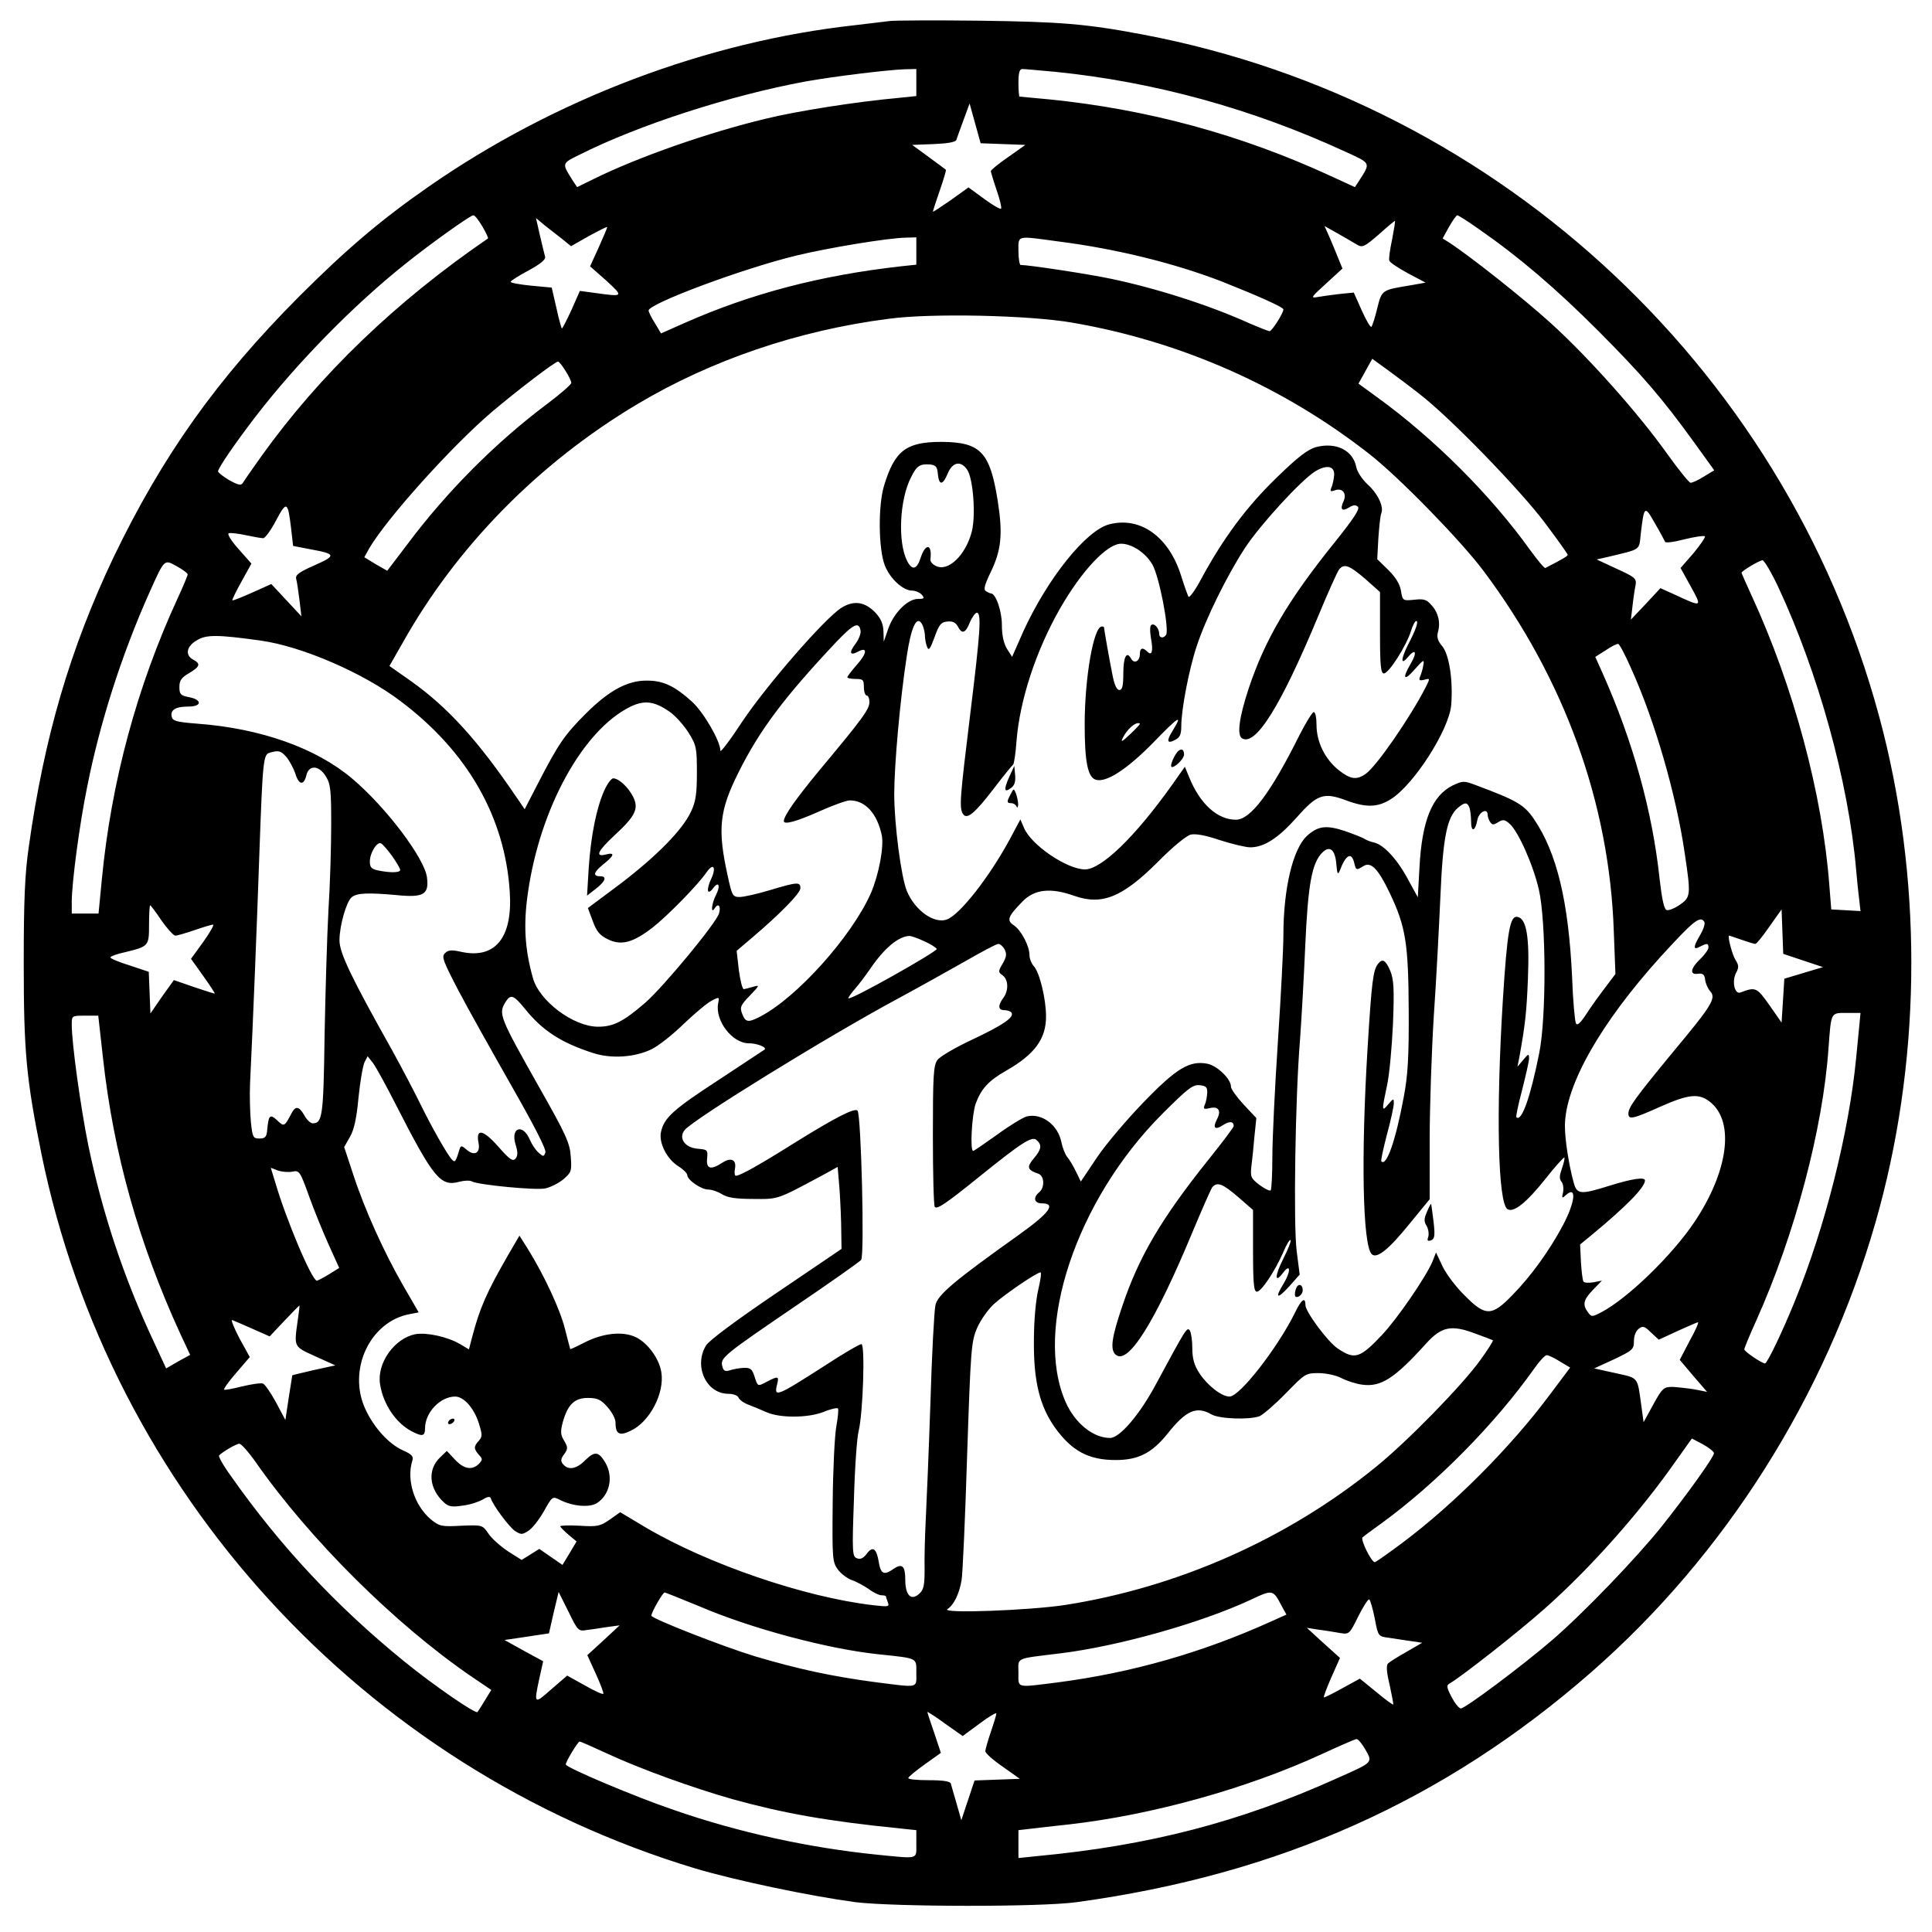
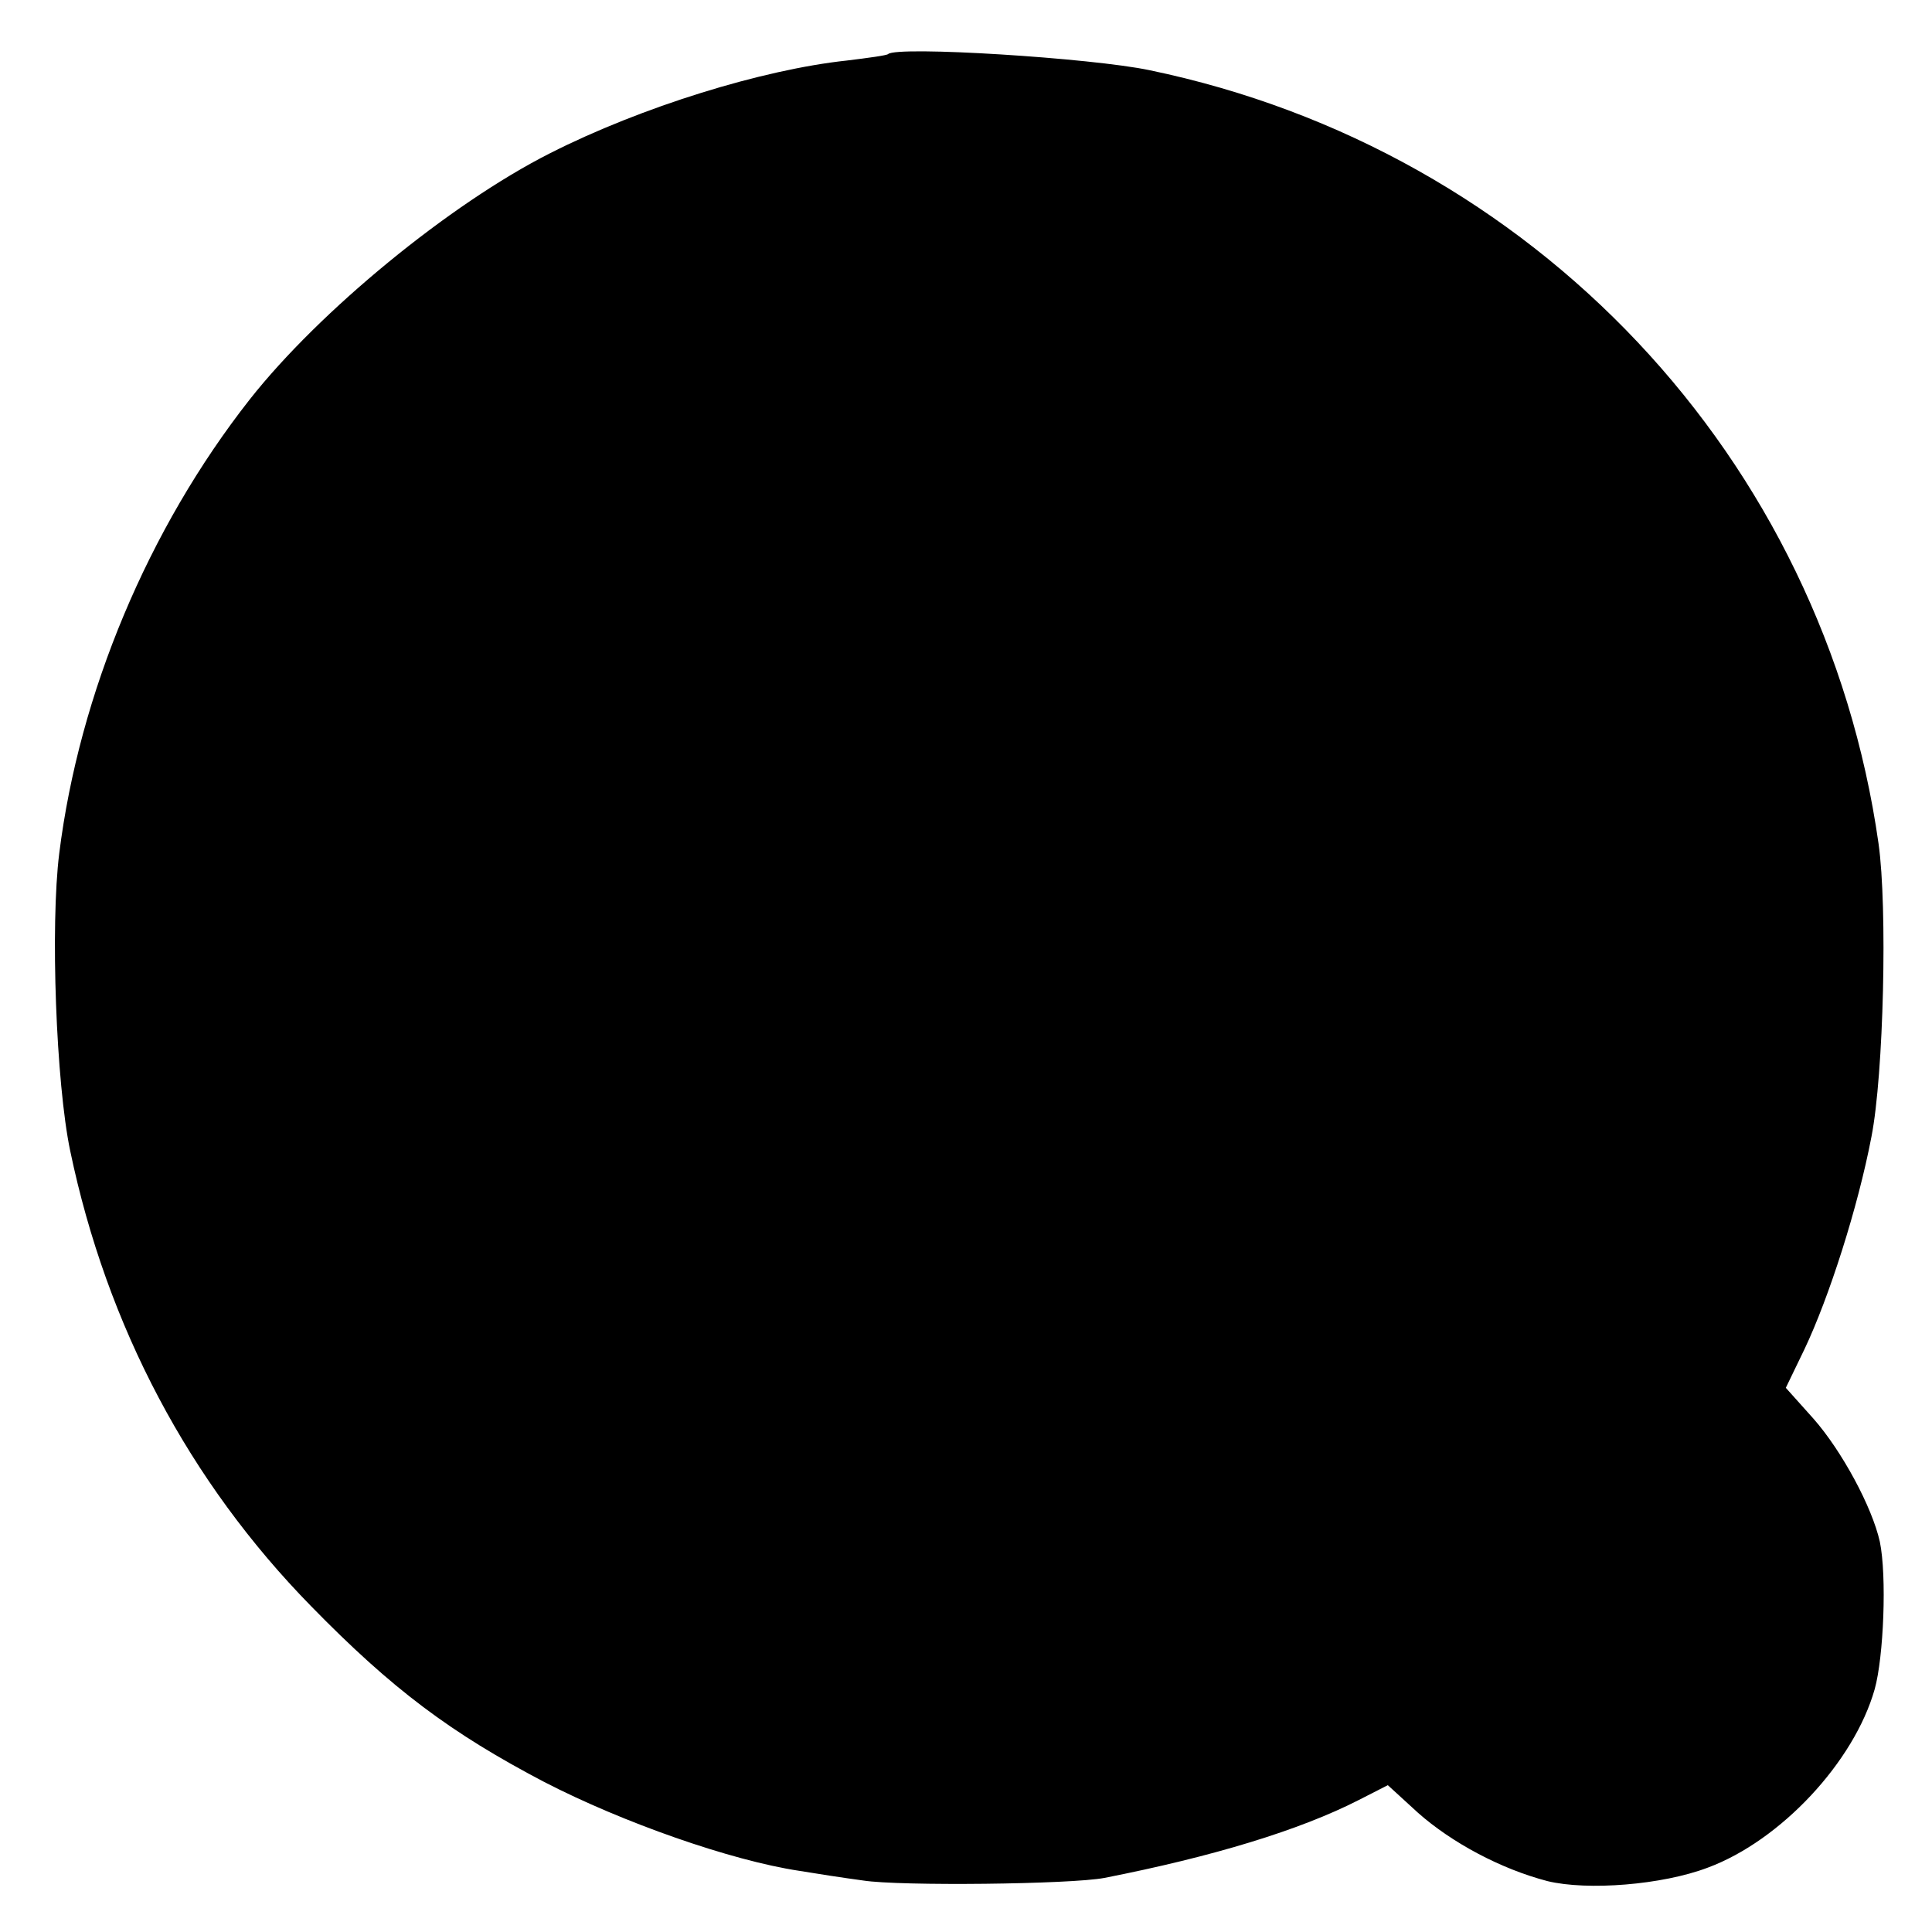
- <svg xmlns="http://www.w3.org/2000/svg" version="1.0" width="700pt" height="700pt" viewBox="0 0 700 700" preserveAspectRatio="xMidYMid meet">
-   <g transform="translate(0,700) scale(0.1,-0.1)" fill="#000000" stroke="none">
-     <path d="M3225 6924 c-16 -2 -73 -9 -125 -15 -540 -59 -1091 -268 -1548 -586 -171 -119 -296 -225 -468 -397 -298 -299 -496 -578 -673 -946 -157 -331 -251 -650 -307 -1050 -14 -97 -18 -192 -18 -420 0 -321 9 -418 64 -690 250 -1226 1166 -2227 2370 -2590 148 -44 416 -100 580 -122 140 -17 670 -18 800 0 734 100 1333 368 1865 833 485 424 849 999 1030 1629 163 567 173 1198 29 1775 -324 1290 -1377 2283 -2684 2530 -206 39 -298 46 -590 50 -162 2 -308 1 -325 -1z m95 -223 l0 -49 -67 -7 c-146 -13 -364 -47 -478 -75 -209 -50 -463 -139 -625 -219 l-59 -29 -14 21 c-42 66 -43 64 22 96 212 107 544 215 821 266 100 18 297 42 358 44 l42 1 0 -49z m501 39 c360 -36 716 -134 1052 -289 96 -44 94 -39 50 -108 l-14 -21 -87 40 c-325 150 -663 242 -1021 278 -57 5 -105 10 -107 10 -2 0 -4 23 -4 50 0 36 4 50 14 50 8 0 60 -5 117 -10z m-187 -262 l81 -3 -62 -44 c-35 -24 -63 -47 -63 -51 0 -3 9 -34 21 -69 12 -34 19 -65 16 -67 -3 -3 -31 13 -62 36 l-56 41 -64 -46 c-36 -25 -65 -44 -65 -42 0 2 11 37 25 77 14 40 24 74 22 75 -1 1 -29 22 -62 46 l-60 44 78 3 c50 2 79 7 82 15 2 7 14 39 26 72 l22 60 20 -72 20 -72 81 -3z m-1886 -299 c13 -22 22 -42 20 -43 -333 -228 -609 -493 -821 -789 -32 -45 -62 -88 -66 -95 -7 -12 -15 -11 -50 8 -22 13 -41 28 -41 32 0 12 64 105 137 200 149 193 353 402 543 553 95 76 233 174 245 175 6 0 20 -19 33 -41z m3613 -11 c145 -101 276 -213 430 -367 162 -163 229 -241 348 -405 l72 -100 -38 -23 c-21 -13 -42 -23 -48 -22 -5 0 -43 47 -84 104 -102 144 -285 350 -422 474 -98 89 -290 241 -368 292 l-24 15 23 42 c13 23 27 42 30 42 4 0 40 -23 81 -52z m-3324 -34 l32 -26 65 37 c37 20 66 35 66 32 0 -3 -14 -36 -31 -74 l-31 -68 59 -52 c64 -59 63 -59 -44 -44 l-52 7 -30 -68 c-17 -37 -33 -68 -35 -68 -2 0 -11 33 -20 74 l-17 74 -75 7 c-40 4 -74 10 -74 14 0 3 29 22 65 41 44 24 63 40 60 50 -2 8 -11 43 -19 78 l-14 62 31 -26 c18 -14 46 -36 64 -50z m3007 -1 c-8 -37 -13 -72 -10 -78 2 -6 32 -26 67 -45 l64 -34 -50 -9 c-109 -18 -108 -16 -125 -84 -8 -34 -18 -64 -21 -67 -3 -4 -19 23 -35 59 l-29 65 -50 -5 c-27 -3 -63 -8 -80 -11 -28 -5 -26 -2 30 49 l59 54 -16 39 c-8 21 -23 56 -32 77 l-17 38 48 -27 c26 -15 58 -33 69 -40 20 -12 27 -9 79 36 31 28 58 50 59 50 2 0 -3 -30 -10 -67z m-1724 -42 l0 -50 -57 -6 c-292 -33 -542 -99 -780 -204 l-88 -39 -22 37 c-13 20 -23 41 -23 46 1 25 341 152 535 199 115 28 333 64 398 65 l37 1 0 -49z m516 34 c212 -27 423 -80 591 -145 131 -52 223 -93 223 -101 0 -14 -42 -79 -50 -79 -4 0 -37 13 -72 28 -145 66 -340 128 -503 162 -80 17 -297 50 -327 50 -4 0 -8 23 -8 50 0 59 -10 56 146 35z m49 -294 c395 -68 766 -232 1079 -478 107 -84 333 -316 413 -424 292 -391 454 -839 470 -1301 l6 -157 -40 -53 c-22 -29 -53 -72 -68 -96 -20 -30 -31 -39 -35 -30 -4 7 -11 83 -14 168 -13 274 -55 450 -138 572 -36 53 -63 68 -210 123 -45 17 -48 16 -85 -1 -74 -37 -111 -127 -120 -297 l-6 -108 -34 62 c-39 74 -88 127 -123 136 -14 3 -29 9 -35 13 -5 4 -38 17 -72 29 -67 22 -97 19 -137 -17 -51 -46 -86 -190 -86 -360 0 -48 -9 -222 -20 -387 -11 -165 -20 -352 -20 -416 0 -64 -3 -118 -6 -122 -4 -3 -22 6 -41 20 -31 24 -33 29 -29 67 3 23 8 71 11 108 l7 67 -46 49 c-25 27 -46 56 -46 65 0 28 -50 76 -86 83 -64 12 -111 -16 -230 -139 -60 -62 -136 -151 -169 -200 l-59 -88 -18 37 c-10 21 -24 44 -32 53 -7 9 -16 32 -20 51 -12 64 -71 108 -126 95 -14 -4 -62 -33 -107 -66 -45 -32 -84 -59 -87 -59 -12 0 -5 130 9 171 20 54 46 83 111 120 103 59 144 115 144 196 0 63 -23 159 -44 182 -9 10 -16 28 -16 40 0 34 -30 90 -56 108 -28 18 -23 32 31 87 43 44 101 51 188 20 100 -35 174 -5 303 124 50 51 102 94 118 98 18 4 53 -2 106 -20 44 -14 93 -26 110 -26 50 0 101 33 168 108 74 84 98 92 177 63 74 -28 117 -27 165 4 83 52 211 252 218 341 7 88 -7 181 -32 212 -17 20 -21 34 -16 52 10 35 1 71 -24 98 -17 20 -28 23 -62 19 -41 -4 -42 -4 -48 32 -4 25 -19 49 -46 76 l-40 39 4 75 c3 42 7 83 11 92 9 24 -13 71 -51 105 -19 18 -37 45 -40 62 -12 61 -74 91 -146 72 -31 -9 -66 -36 -145 -113 -107 -104 -191 -217 -271 -365 -22 -41 -42 -69 -46 -64 -3 6 -15 39 -26 74 -44 143 -148 218 -262 188 -84 -23 -222 -195 -310 -387 l-41 -93 -19 30 c-12 20 -18 50 -18 86 0 50 -22 114 -40 114 -3 0 -11 4 -18 8 -9 6 -5 22 17 68 39 80 45 138 26 259 -28 177 -62 213 -203 214 -129 0 -170 -31 -209 -159 -22 -73 -20 -231 3 -289 19 -48 66 -91 99 -91 12 0 28 -7 35 -15 11 -13 8 -15 -14 -15 -37 0 -87 -50 -107 -106 l-17 -49 -1 37 c-1 27 -9 46 -28 67 -39 41 -79 47 -124 19 -60 -37 -274 -284 -360 -413 -43 -66 -79 -113 -79 -105 0 35 -60 138 -102 177 -63 57 -104 77 -163 77 -71 1 -137 -35 -221 -118 -79 -79 -100 -110 -173 -251 l-50 -97 -28 41 c-141 208 -250 328 -385 424 l-77 54 48 84 c195 348 492 651 849 864 268 160 584 268 912 310 155 21 509 13 665 -14z m1260 -260 c110 -85 362 -345 453 -466 45 -60 82 -112 82 -115 0 -5 -15 -14 -81 -48 -4 -1 -28 28 -55 65 -141 197 -346 403 -556 555 l-66 48 25 45 25 45 51 -37 c29 -21 84 -62 122 -92z m-3096 85 c12 -18 21 -38 21 -43 0 -6 -39 -40 -87 -76 -187 -140 -365 -319 -507 -509 l-73 -96 -42 24 -41 25 17 31 c65 111 302 374 448 498 89 75 226 180 237 180 3 0 16 -15 27 -34z m1349 -373 c4 -43 18 -42 36 2 18 42 48 47 71 12 21 -33 31 -164 16 -223 -22 -86 -87 -148 -131 -124 -12 6 -20 16 -19 23 7 56 -17 61 -35 7 -14 -44 -31 -48 -49 -13 -35 68 -28 223 14 304 20 41 32 49 69 46 20 -2 26 -8 28 -34z m1436 -3 c-1 -14 -5 -34 -9 -44 -7 -16 -5 -18 10 -13 28 11 46 -10 33 -39 -14 -30 -6 -39 21 -22 14 9 24 9 31 2 8 -8 -17 -45 -81 -125 -171 -212 -255 -354 -315 -534 -34 -103 -43 -168 -24 -180 49 -30 140 116 275 440 36 87 71 165 77 172 18 22 37 15 94 -34 l54 -48 0 -147 c0 -121 3 -148 14 -148 18 0 82 101 98 153 6 20 15 37 19 37 10 0 -1 -32 -31 -89 -25 -51 -25 -73 1 -42 28 34 35 18 10 -24 -32 -55 -24 -65 15 -20 32 36 35 37 31 15 -2 -14 -8 -33 -12 -42 -5 -13 -2 -15 15 -11 22 6 22 6 5 -28 -56 -109 -178 -286 -217 -313 -33 -23 -55 -20 -98 14 -49 39 -80 102 -80 163 0 26 -4 47 -10 47 -5 0 -28 -37 -51 -82 -105 -211 -178 -308 -231 -308 -67 0 -130 57 -169 153 l-16 39 -48 -68 c-134 -188 -255 -304 -314 -304 -65 0 -196 89 -221 151 l-13 30 -39 -73 c-75 -138 -179 -270 -226 -289 -46 -18 -116 31 -146 102 -21 50 -46 243 -46 352 0 105 21 341 45 497 16 108 36 151 55 120 5 -8 10 -26 11 -40 0 -14 4 -34 8 -44 6 -15 11 -8 27 35 16 45 23 55 46 57 19 2 30 -3 38 -17 15 -30 28 -26 44 14 8 19 20 35 25 35 18 0 13 -69 -24 -370 -37 -302 -40 -337 -26 -359 14 -22 42 1 111 91 35 46 67 85 71 88 3 3 9 41 12 85 12 150 71 328 157 479 79 138 171 236 222 236 39 0 89 -33 113 -75 25 -42 62 -235 50 -255 -9 -14 -25 -12 -25 3 0 20 -17 40 -28 33 -6 -3 -6 -22 -2 -48 9 -47 4 -66 -13 -49 -17 17 -27 13 -27 -8 0 -27 -21 -38 -32 -17 -16 29 -28 6 -28 -55 0 -44 -4 -59 -14 -59 -10 0 -18 18 -25 53 -11 54 -31 168 -31 174 0 2 -4 3 -8 3 -30 0 -62 -187 -62 -355 0 -134 11 -191 40 -200 37 -12 113 37 208 134 93 96 109 106 71 44 -24 -38 -21 -50 10 -33 16 8 21 20 21 49 0 60 28 207 56 290 33 101 111 258 175 356 56 85 203 245 254 277 41 25 70 20 69 -12z m-3779 -197 l7 -61 62 -12 c94 -17 95 -23 16 -58 -57 -25 -70 -35 -67 -49 3 -10 8 -45 12 -77 l7 -59 -55 59 -54 58 -69 -31 c-38 -17 -70 -30 -72 -28 -2 1 13 32 33 68 l36 65 -47 53 c-26 29 -42 55 -35 57 6 2 34 -1 61 -7 28 -6 57 -11 64 -11 6 0 28 29 46 64 39 73 43 70 55 -31z m4978 -46 c1 -5 33 -1 70 9 37 9 70 14 74 11 3 -3 -16 -31 -41 -61 l-47 -54 37 -67 c42 -76 42 -76 -59 -29 l-51 23 -53 -57 -54 -57 6 50 c3 28 8 61 11 75 4 24 -2 29 -68 59 l-73 34 40 9 c124 30 113 22 120 86 12 100 14 102 51 36 19 -32 35 -63 37 -67z m-5353 -118 c0 -4 -16 -43 -36 -86 -148 -321 -241 -666 -275 -1019 l-12 -124 -49 0 -48 0 0 43 c0 68 28 281 56 417 46 232 125 478 224 700 57 127 54 124 101 98 22 -12 39 -25 39 -29z m5763 -46 c145 -311 254 -704 282 -1023 3 -36 8 -84 11 -108 l5 -43 -53 3 -53 3 -7 88 c-25 330 -129 718 -282 1050 -20 43 -36 80 -36 82 0 6 65 45 76 45 6 0 32 -44 57 -97z m-3325 -158 c2 -9 -6 -31 -18 -47 -25 -33 -21 -45 9 -29 35 19 33 -6 -4 -47 -19 -22 -35 -42 -35 -46 0 -3 14 -6 30 -6 27 0 30 -3 30 -30 0 -16 5 -30 10 -30 6 0 10 -11 10 -24 0 -26 -25 -60 -182 -248 -85 -103 -128 -164 -128 -183 0 -14 45 -2 128 35 49 22 99 40 111 40 56 0 99 -47 116 -127 8 -42 -11 -143 -40 -210 -70 -157 -268 -378 -402 -447 -43 -22 -52 -20 -64 11 -9 23 -6 31 28 66 35 36 36 39 13 32 -14 -4 -29 -8 -35 -9 -5 0 -13 31 -18 69 l-8 70 53 45 c106 90 178 164 178 182 0 23 -10 23 -110 -7 -46 -14 -96 -25 -110 -25 -25 0 -28 5 -43 75 -38 171 -31 237 39 377 77 154 165 271 353 471 64 67 83 76 89 42z m-2173 -36 c149 -21 372 -117 507 -220 242 -182 378 -420 395 -691 11 -167 -54 -245 -179 -216 -32 7 -45 6 -56 -6 -13 -12 -6 -29 48 -133 34 -65 121 -220 192 -345 85 -149 128 -233 124 -244 -6 -16 -8 -15 -25 0 -11 10 -24 30 -31 46 -25 60 -71 46 -52 -17 9 -28 8 -40 0 -51 -10 -11 -21 -4 -63 44 -55 62 -82 67 -71 12 7 -36 -16 -48 -44 -23 -16 14 -20 15 -24 4 -15 -49 -17 -52 -28 -41 -16 16 -74 118 -115 202 -20 41 -66 129 -103 196 -147 262 -190 351 -190 397 0 53 25 140 44 156 19 16 61 17 162 8 99 -10 119 2 111 64 -9 70 -149 255 -271 358 -131 111 -332 182 -561 199 -77 6 -90 10 -93 26 -5 24 14 36 61 36 49 0 50 25 2 34 -31 6 -35 11 -35 37 0 23 7 34 35 50 40 24 43 34 15 49 -30 16 -25 48 13 70 34 21 74 21 232 -1z m4965 -101 c86 -190 163 -457 194 -669 23 -153 22 -160 -19 -188 -19 -13 -40 -21 -47 -18 -9 3 -17 43 -25 113 -26 245 -97 500 -207 746 l-26 58 38 24 c20 14 41 24 45 23 5 -1 26 -41 47 -89z m-3485 -156 c22 -15 53 -50 70 -77 28 -45 30 -55 30 -144 0 -76 -4 -105 -21 -141 -31 -67 -124 -161 -256 -262 l-118 -88 18 -48 c13 -36 25 -51 54 -65 48 -24 91 -13 162 42 53 41 167 157 197 202 25 35 35 15 15 -27 -18 -39 -13 -60 8 -32 20 27 27 9 11 -23 -17 -32 -21 -75 -5 -49 13 20 23 6 15 -20 -12 -37 -200 -264 -267 -323 -79 -68 -115 -87 -171 -87 -89 0 -213 93 -236 176 -30 106 -35 196 -18 311 44 306 199 587 370 672 51 25 87 21 142 -17z m1705 -45 c0 -2 -16 -19 -36 -38 -31 -29 -35 -30 -24 -9 13 25 38 49 53 50 4 0 7 -1 7 -3z m-3093 -119 c11 -13 26 -40 33 -61 13 -42 31 -44 40 -6 9 38 45 37 70 -3 18 -29 20 -50 20 -176 0 -78 -4 -218 -10 -310 -5 -92 -11 -297 -14 -455 -4 -292 -8 -317 -43 -317 -8 0 -22 13 -31 30 -19 33 -32 34 -47 4 -24 -46 -26 -47 -51 -23 -26 24 -31 19 -36 -36 -2 -25 -8 -30 -28 -30 -23 0 -25 4 -31 60 -3 33 -5 96 -3 140 10 203 25 576 34 840 12 333 14 352 38 358 32 9 39 7 59 -15z m4287 -184 c3 -9 6 -31 6 -50 0 -41 15 -37 23 6 6 29 37 44 37 18 0 -7 4 -19 9 -26 7 -11 12 -12 29 -1 18 11 24 10 42 -6 32 -29 86 -151 106 -240 26 -115 27 -462 1 -590 -32 -161 -64 -251 -83 -233 -2 3 7 47 21 99 13 52 25 103 25 114 0 18 -2 18 -21 -5 l-21 -25 7 35 c21 118 26 159 31 285 6 150 -5 217 -38 223 -27 5 -37 -50 -53 -303 -25 -405 -18 -735 17 -756 22 -14 69 24 136 108 36 46 68 81 70 79 2 -3 -2 -20 -9 -40 -9 -26 -10 -38 -1 -48 6 -8 8 -25 5 -39 -5 -20 -3 -22 8 -11 42 39 38 -19 -7 -105 -48 -91 -116 -186 -184 -255 -75 -78 -98 -78 -173 -2 -31 30 -67 78 -80 105 l-24 51 -13 -33 c-23 -55 -128 -208 -183 -266 -80 -85 -99 -90 -160 -49 -36 24 -117 133 -117 157 0 32 -15 21 -38 -27 -62 -126 -200 -304 -237 -304 -29 0 -80 40 -109 84 -19 29 -26 53 -26 91 0 27 -4 56 -9 64 -10 15 -14 7 -121 -191 -60 -113 -133 -198 -168 -198 -61 0 -127 53 -161 130 -117 266 39 732 349 1043 94 94 112 108 137 105 23 -2 28 -8 27 -28 -1 -14 -4 -33 -9 -43 -6 -15 -4 -17 18 -12 32 8 43 -9 26 -41 -16 -31 -7 -40 23 -20 23 15 38 13 38 -4 0 -4 -41 -59 -91 -121 -172 -215 -253 -353 -313 -532 -38 -112 -44 -155 -25 -174 44 -44 144 116 280 444 34 81 66 154 71 161 18 21 37 14 94 -35 l54 -47 0 -148 c0 -120 3 -148 14 -148 16 0 66 75 96 144 11 27 23 46 26 43 3 -3 -9 -33 -26 -67 -33 -65 -32 -93 0 -50 27 35 27 2 0 -42 -32 -52 -23 -57 20 -10 l39 44 -11 86 c-12 97 -5 556 12 762 5 69 14 222 19 340 10 226 24 303 62 341 27 27 47 11 51 -44 3 -33 5 -38 12 -22 22 58 42 69 52 31 7 -30 8 -30 34 -14 27 17 53 -9 95 -97 58 -121 68 -183 69 -425 1 -168 -3 -237 -18 -315 -29 -156 -62 -252 -81 -233 -3 2 7 46 20 97 14 51 25 102 25 113 0 19 -1 19 -20 -3 -24 -29 -24 -23 -5 66 9 39 18 140 22 225 5 129 3 161 -10 193 -17 39 -28 45 -44 25 -18 -23 -23 -62 -38 -305 -24 -391 -18 -714 15 -747 18 -18 61 16 137 110 l73 89 0 215 c0 118 7 321 15 450 9 129 19 325 24 435 9 212 24 284 63 318 25 21 34 21 42 1z m-3903 -176 c16 -23 29 -45 29 -50 0 -10 -35 -11 -79 -2 -25 5 -31 11 -31 33 0 31 27 74 41 65 6 -3 24 -24 40 -46z m-836 -233 c21 -30 44 -55 50 -55 7 0 38 9 70 20 32 11 62 20 67 20 5 0 -11 -28 -35 -62 l-45 -62 45 -63 c25 -35 43 -63 41 -63 -3 0 -37 11 -76 24 l-72 25 -43 -60 -42 -61 -3 76 -3 75 -69 23 c-39 12 -70 25 -70 29 0 4 24 13 53 19 86 21 87 22 87 100 0 39 2 70 4 70 2 0 21 -25 41 -55z m5948 -145 l72 -24 -70 -21 -70 -21 -5 -80 -5 -79 -44 63 c-46 65 -50 67 -105 46 -21 -8 -32 40 -16 71 11 20 10 28 -2 47 -12 19 -30 88 -23 88 2 0 22 -7 45 -15 23 -8 46 -15 50 -15 4 0 27 28 51 63 l44 62 3 -81 3 -80 72 -24z m-358 140 c4 -6 -3 -27 -14 -46 -27 -45 -27 -58 -2 -44 26 13 31 13 31 -3 0 -7 -13 -26 -30 -42 -36 -35 -39 -58 -7 -53 17 2 23 -3 25 -22 2 -14 10 -32 18 -41 23 -25 8 -50 -133 -219 -140 -170 -163 -202 -163 -225 0 -23 17 -19 115 25 106 47 142 50 184 15 86 -73 62 -249 -58 -430 -81 -122 -244 -280 -340 -330 -33 -17 -35 -17 -48 1 -20 27 -16 45 19 81 l32 33 -31 -6 c-17 -3 -33 -2 -36 3 -3 5 -7 37 -9 71 l-3 63 45 37 c122 101 190 170 190 195 0 13 -44 7 -125 -18 -111 -35 -122 -33 -134 13 -18 67 -31 155 -31 202 0 146 129 373 348 615 117 128 142 149 157 125z m-2829 -69 c23 -10 44 -23 48 -29 5 -8 -312 -187 -320 -179 -2 1 8 16 22 32 15 17 40 50 57 75 52 76 102 117 142 119 6 0 29 -8 51 -18z m294 -31 c8 -16 7 -27 -7 -51 -17 -29 -17 -31 0 -43 21 -16 22 -55 2 -82 -20 -27 -19 -44 4 -44 11 0 22 -4 26 -9 10 -17 -29 -44 -141 -97 -62 -29 -119 -62 -128 -75 -14 -20 -16 -59 -16 -275 0 -138 3 -254 7 -257 9 -9 40 12 153 103 161 130 198 154 215 140 21 -18 19 -34 -10 -68 -26 -31 -23 -41 18 -55 21 -8 23 -50 2 -67 -23 -19 -18 -40 10 -40 53 0 27 -35 -82 -113 -236 -168 -297 -219 -304 -257 -4 -19 -13 -179 -18 -355 -6 -176 -14 -367 -17 -425 -3 -58 -5 -137 -4 -176 0 -58 -3 -74 -20 -89 -29 -26 -50 -5 -50 51 0 50 -11 61 -42 40 -35 -25 -47 -19 -54 24 -8 50 -22 60 -44 30 -12 -16 -23 -21 -35 -16 -17 6 -18 21 -11 214 3 114 11 225 17 247 16 66 24 315 10 315 -7 0 -67 -35 -134 -79 -175 -112 -184 -116 -171 -65 7 28 3 29 -37 8 -35 -18 -33 -19 -46 21 -8 25 -15 30 -39 29 -16 -1 -39 -5 -50 -9 -17 -5 -23 -2 -27 15 -8 30 4 40 267 219 124 84 230 159 236 166 13 15 0 528 -13 541 -11 11 -82 -26 -227 -116 -132 -83 -199 -120 -214 -120 -4 0 -6 12 -3 26 6 33 -15 42 -48 20 -40 -26 -57 -21 -53 17 3 31 1 32 -35 35 -46 4 -70 39 -46 68 32 39 518 339 769 474 74 40 185 102 245 136 61 35 115 64 122 64 7 0 17 -9 23 -20z m-1739 -214 c64 -80 132 -124 247 -161 66 -22 151 -16 212 13 25 12 77 53 117 92 40 38 85 76 101 84 28 15 29 14 24 -9 -12 -63 51 -145 111 -145 31 0 67 -15 57 -23 -3 -2 -77 -51 -165 -109 -166 -108 -199 -138 -210 -189 -9 -39 21 -98 62 -124 18 -11 32 -25 33 -32 0 -18 50 -53 77 -53 13 0 35 -8 49 -17 19 -12 49 -17 112 -17 93 -1 86 -3 247 83 l60 33 7 -84 c3 -46 6 -112 6 -148 l1 -65 -236 -160 c-146 -99 -243 -171 -255 -190 -45 -74 0 -174 80 -175 19 0 35 -6 38 -14 3 -8 20 -20 37 -26 18 -7 47 -19 65 -27 48 -21 148 -21 205 1 26 11 50 16 53 13 3 -2 0 -33 -6 -66 -6 -34 -12 -158 -13 -275 -2 -203 -1 -216 19 -243 11 -15 34 -32 50 -38 16 -5 43 -20 61 -32 17 -13 38 -23 47 -23 9 0 16 -2 16 -4 0 -2 3 -12 7 -22 6 -16 1 -16 -53 -10 -250 29 -599 149 -825 282 l-92 55 -38 -27 c-35 -24 -45 -26 -109 -22 -38 2 -70 1 -70 -2 0 -3 13 -16 29 -30 l30 -25 -25 -42 -26 -43 -42 29 -42 29 -32 -20 -32 -20 -49 31 c-27 18 -59 46 -71 64 -22 32 -22 32 -99 29 -72 -4 -79 -2 -110 23 -60 51 -89 143 -67 213 5 15 -2 23 -34 37 -51 23 -105 82 -136 149 -66 142 16 319 162 345 l31 6 -55 95 c-70 121 -141 278 -182 404 l-33 100 21 37 c15 26 24 67 31 143 6 59 16 116 22 128 l11 21 19 -24 c10 -13 47 -80 82 -149 137 -268 163 -300 230 -282 19 5 40 6 48 1 23 -12 227 -32 264 -25 19 4 49 19 66 33 29 25 31 30 27 82 -3 49 -17 80 -114 251 -145 257 -149 267 -122 310 18 29 29 25 69 -24z m4835 -68 c-3 -29 -8 -80 -11 -113 -26 -268 -112 -610 -221 -877 -44 -109 -101 -228 -109 -228 -11 0 -75 43 -75 51 0 5 20 53 44 106 139 310 241 694 261 985 10 132 7 128 66 128 l50 0 -5 -52z m-6363 -110 c38 -347 130 -673 280 -1000 l36 -77 -44 -24 -43 -25 -45 97 c-108 230 -186 465 -237 711 -28 139 -60 369 -60 437 0 33 0 33 48 33 l48 0 17 -152z m687 -413 c24 5 27 2 59 -87 18 -51 51 -131 72 -178 l38 -84 -37 -23 c-20 -12 -40 -23 -44 -23 -18 0 -111 220 -151 357 l-16 52 26 -10 c15 -5 38 -7 53 -4z m2702 -427 c-9 -38 -16 -112 -16 -188 -1 -145 21 -234 76 -312 61 -85 122 -118 220 -118 82 0 131 25 187 94 68 86 106 103 161 71 29 -16 136 -20 174 -6 13 6 56 43 95 83 69 71 72 73 118 73 27 0 64 -8 83 -18 19 -10 53 -21 76 -24 68 -9 117 23 231 149 55 61 91 69 176 37 34 -12 64 -24 66 -25 2 -2 -18 -34 -45 -71 -64 -90 -265 -296 -379 -388 -321 -261 -717 -436 -1125 -500 -130 -20 -454 -32 -427 -15 23 15 43 56 51 105 4 22 13 225 20 450 13 387 15 414 36 463 12 28 40 68 62 88 40 36 155 114 168 114 4 0 0 -28 -8 -62z m-2683 -110 c-14 -100 -16 -96 63 -132 l73 -33 -78 -17 c-42 -10 -77 -18 -78 -19 0 -1 -6 -38 -13 -82 l-12 -80 -34 64 c-19 35 -40 65 -47 68 -8 3 -41 -2 -75 -10 -35 -9 -64 -14 -66 -12 -3 2 17 30 44 61 l49 57 -38 69 c-20 39 -32 68 -25 65 7 -3 41 -17 74 -32 l61 -27 53 56 c29 31 54 56 55 56 1 0 -2 -24 -6 -52z m5043 -76 l-36 -69 49 -58 50 -58 -45 9 c-25 4 -61 8 -80 9 -32 0 -37 -4 -70 -64 l-35 -64 -8 59 c-15 108 -9 100 -94 119 l-77 17 72 33 c67 32 72 36 72 66 0 19 7 37 18 45 14 11 21 9 44 -14 l28 -26 67 31 c38 17 71 32 75 32 4 1 -9 -30 -30 -67z m-470 -75 l37 -22 -75 -100 c-141 -189 -347 -396 -533 -535 -51 -38 -96 -70 -100 -70 -12 0 -53 82 -44 90 4 4 34 26 66 49 201 146 414 362 557 564 18 26 38 47 44 47 6 0 28 -10 48 -23z m558 -332 c0 -14 -96 -148 -189 -265 -91 -114 -283 -314 -398 -413 -107 -92 -314 -247 -330 -247 -7 0 -22 19 -34 42 -18 35 -19 42 -6 49 42 24 246 184 343 270 164 145 345 348 477 537 l57 80 40 -21 c22 -12 40 -27 40 -32z m-5284 -32 c198 -283 508 -590 783 -778 l71 -48 -22 -36 c-12 -20 -24 -39 -28 -44 -7 -8 -159 97 -265 183 -247 201 -449 417 -629 673 -27 37 -46 71 -42 74 13 13 62 42 73 42 6 1 33 -29 59 -66z m3720 -526 l15 -27 -58 -26 c-248 -112 -501 -184 -766 -219 -159 -20 -147 -23 -147 35 0 56 -16 49 155 70 208 26 504 109 685 193 83 39 82 39 116 -26z m-2521 -83 c17 2 50 7 75 11 l45 6 -58 -54 -59 -54 31 -68 c17 -37 29 -70 27 -72 -3 -3 -33 11 -68 31 l-63 35 -58 -50 c-62 -55 -63 -54 -43 39 l14 63 -70 38 -70 39 41 6 c22 3 59 9 80 12 l40 6 17 75 18 75 36 -72 c33 -68 36 -71 65 -66z m409 86 c189 -81 467 -155 651 -174 143 -15 135 -12 135 -67 0 -57 12 -54 -147 -34 -159 21 -283 48 -438 94 -118 36 -375 137 -375 147 0 12 41 84 48 84 4 0 60 -23 126 -50z m2447 -44 c12 -65 13 -65 51 -70 21 -3 57 -9 80 -12 l41 -6 -57 -33 c-32 -18 -62 -37 -67 -42 -7 -7 -5 -33 6 -78 8 -37 14 -69 13 -71 -2 -1 -30 19 -62 46 l-59 48 -62 -34 c-34 -19 -64 -34 -68 -34 -3 0 9 32 26 71 l32 72 -60 54 -60 55 45 -7 c25 -3 59 -9 77 -12 31 -5 33 -3 64 60 18 36 36 64 40 62 4 -3 13 -34 20 -69z m-1432 -381 c33 25 61 41 61 37 0 -5 -9 -35 -20 -67 -11 -32 -20 -64 -20 -70 0 -7 28 -32 63 -56 l62 -44 -82 -3 -82 -3 -24 -72 -24 -72 -17 60 c-10 33 -19 66 -21 73 -3 8 -28 12 -80 12 -41 0 -75 3 -74 8 0 4 27 26 59 49 l59 42 -24 72 c-14 40 -25 74 -25 76 0 2 29 -16 64 -42 l64 -45 61 45z m1398 -94 c27 -48 30 -45 -105 -105 -351 -158 -679 -243 -1084 -281 l-68 -7 0 51 0 50 43 5 c23 3 87 10 142 16 298 34 642 129 915 255 63 29 120 54 125 54 6 0 20 -17 32 -38z m-2746 -15 c116 -54 309 -124 454 -165 185 -51 340 -79 608 -106 l57 -6 0 -50 c0 -57 11 -54 -141 -39 -247 25 -501 80 -737 162 -139 47 -392 154 -392 165 0 11 44 83 50 83 4 0 49 -20 101 -44z" />
-     <path d="M4255 4259 c-9 -17 -14 -33 -11 -37 8 -8 46 28 46 44 0 27 -20 23 -35 -7z" />
-     <path d="M3657 4186 c-21 -47 -19 -60 6 -41 13 9 17 23 15 47 l-3 33 -18 -39z" />
-     <path d="M3662 4123 c-15 -28 -15 -33 2 -33 8 0 17 -6 19 -12 3 -7 5 -4 6 7 0 11 -4 29 -8 40 -8 19 -8 19 -19 -2z" />
-     <path d="M2189 4135 c-28 -63 -48 -162 -56 -280 l-6 -100 32 25 c34 26 41 45 17 45 -29 0 -26 14 8 42 42 33 46 46 11 37 -40 -10 -30 12 31 69 77 71 89 97 68 140 -18 35 -51 66 -72 67 -7 0 -22 -20 -33 -45z" />
-     <path d="M5170 2609 c-11 -25 -11 -35 -1 -51 6 -10 9 -28 6 -39 -5 -14 -3 -17 10 -13 13 5 15 17 9 68 -4 33 -8 62 -9 64 -1 1 -8 -12 -15 -29z" />
-     <path d="M4695 2329 c-4 -11 -4 -23 -2 -26 9 -8 27 7 27 22 0 23 -18 27 -25 4z" />
-     <path d="M1840 2451 c-76 -132 -102 -190 -130 -298 l-11 -42 -32 19 c-46 27 -121 43 -162 36 -76 -15 -140 -105 -128 -181 11 -72 57 -141 115 -171 38 -20 48 -18 48 11 0 57 55 115 109 115 31 0 67 -40 85 -94 14 -44 14 -51 1 -66 -19 -21 -19 -29 0 -51 14 -15 14 -18 0 -33 -25 -24 -54 -19 -86 15 l-30 32 -24 -23 c-47 -44 -41 -114 14 -164 16 -15 29 -17 68 -11 26 3 59 14 72 22 16 10 26 12 29 5 8 -26 67 -105 88 -119 22 -14 26 -14 49 1 14 9 39 41 56 71 30 54 31 54 57 41 47 -24 108 -29 135 -12 47 31 60 96 30 147 -24 40 -38 42 -72 9 -32 -33 -62 -38 -81 -15 -9 11 -9 19 4 36 14 20 14 25 0 49 -13 21 -14 33 -5 67 18 64 42 88 91 88 35 0 47 -6 71 -33 16 -18 29 -42 29 -55 0 -43 14 -51 55 -31 69 32 124 137 111 213 -8 49 -49 105 -92 126 -48 23 -120 15 -188 -20 -27 -14 -49 -24 -50 -23 -1 2 -9 35 -19 73 -17 69 -75 194 -134 289 l-31 49 -42 -72z" />
-     <path d="M1625 1850 c-3 -5 -2 -10 4 -10 5 0 13 5 16 10 3 6 2 10 -4 10 -5 0 -13 -4 -16 -10z" />
+ <svg xmlns="http://www.w3.org/2000/svg" version="1.0" width="300pt" height="300pt" viewBox="0 0 300 300" preserveAspectRatio="xMidYMid meet">
+   <g transform="translate(0,300) scale(0.1,-0.1)" fill="#000000" stroke="none">
+     <path d="M1379 2916 c-2 -2 -31 -6 -64 -10 -131 -14 -319 -72 -461 -144 -156 -79 -358 -245 -466 -382 -158 -201 -265 -457 -296 -705 -14 -112 -5 -357 17 -462 57 -273 185 -514 374 -707 126 -129 217 -197 362 -273 122 -63 290 -122 396 -138 24 -4 69 -11 99 -15 57 -9 323 -6 375 4 168 33 303 74 395 121 l45 23 47 -43 c52 -46 128 -87 201 -106 62 -15 178 -6 249 21 113 42 227 164 259 277 14 50 19 176 8 229 -12 54 -59 141 -103 191 l-43 48 29 60 c38 80 83 220 104 330 19 97 25 356 11 455 -85 599 -535 1077 -1132 1201 -90 19 -392 38 -406 25z" />
  </g>
</svg>
